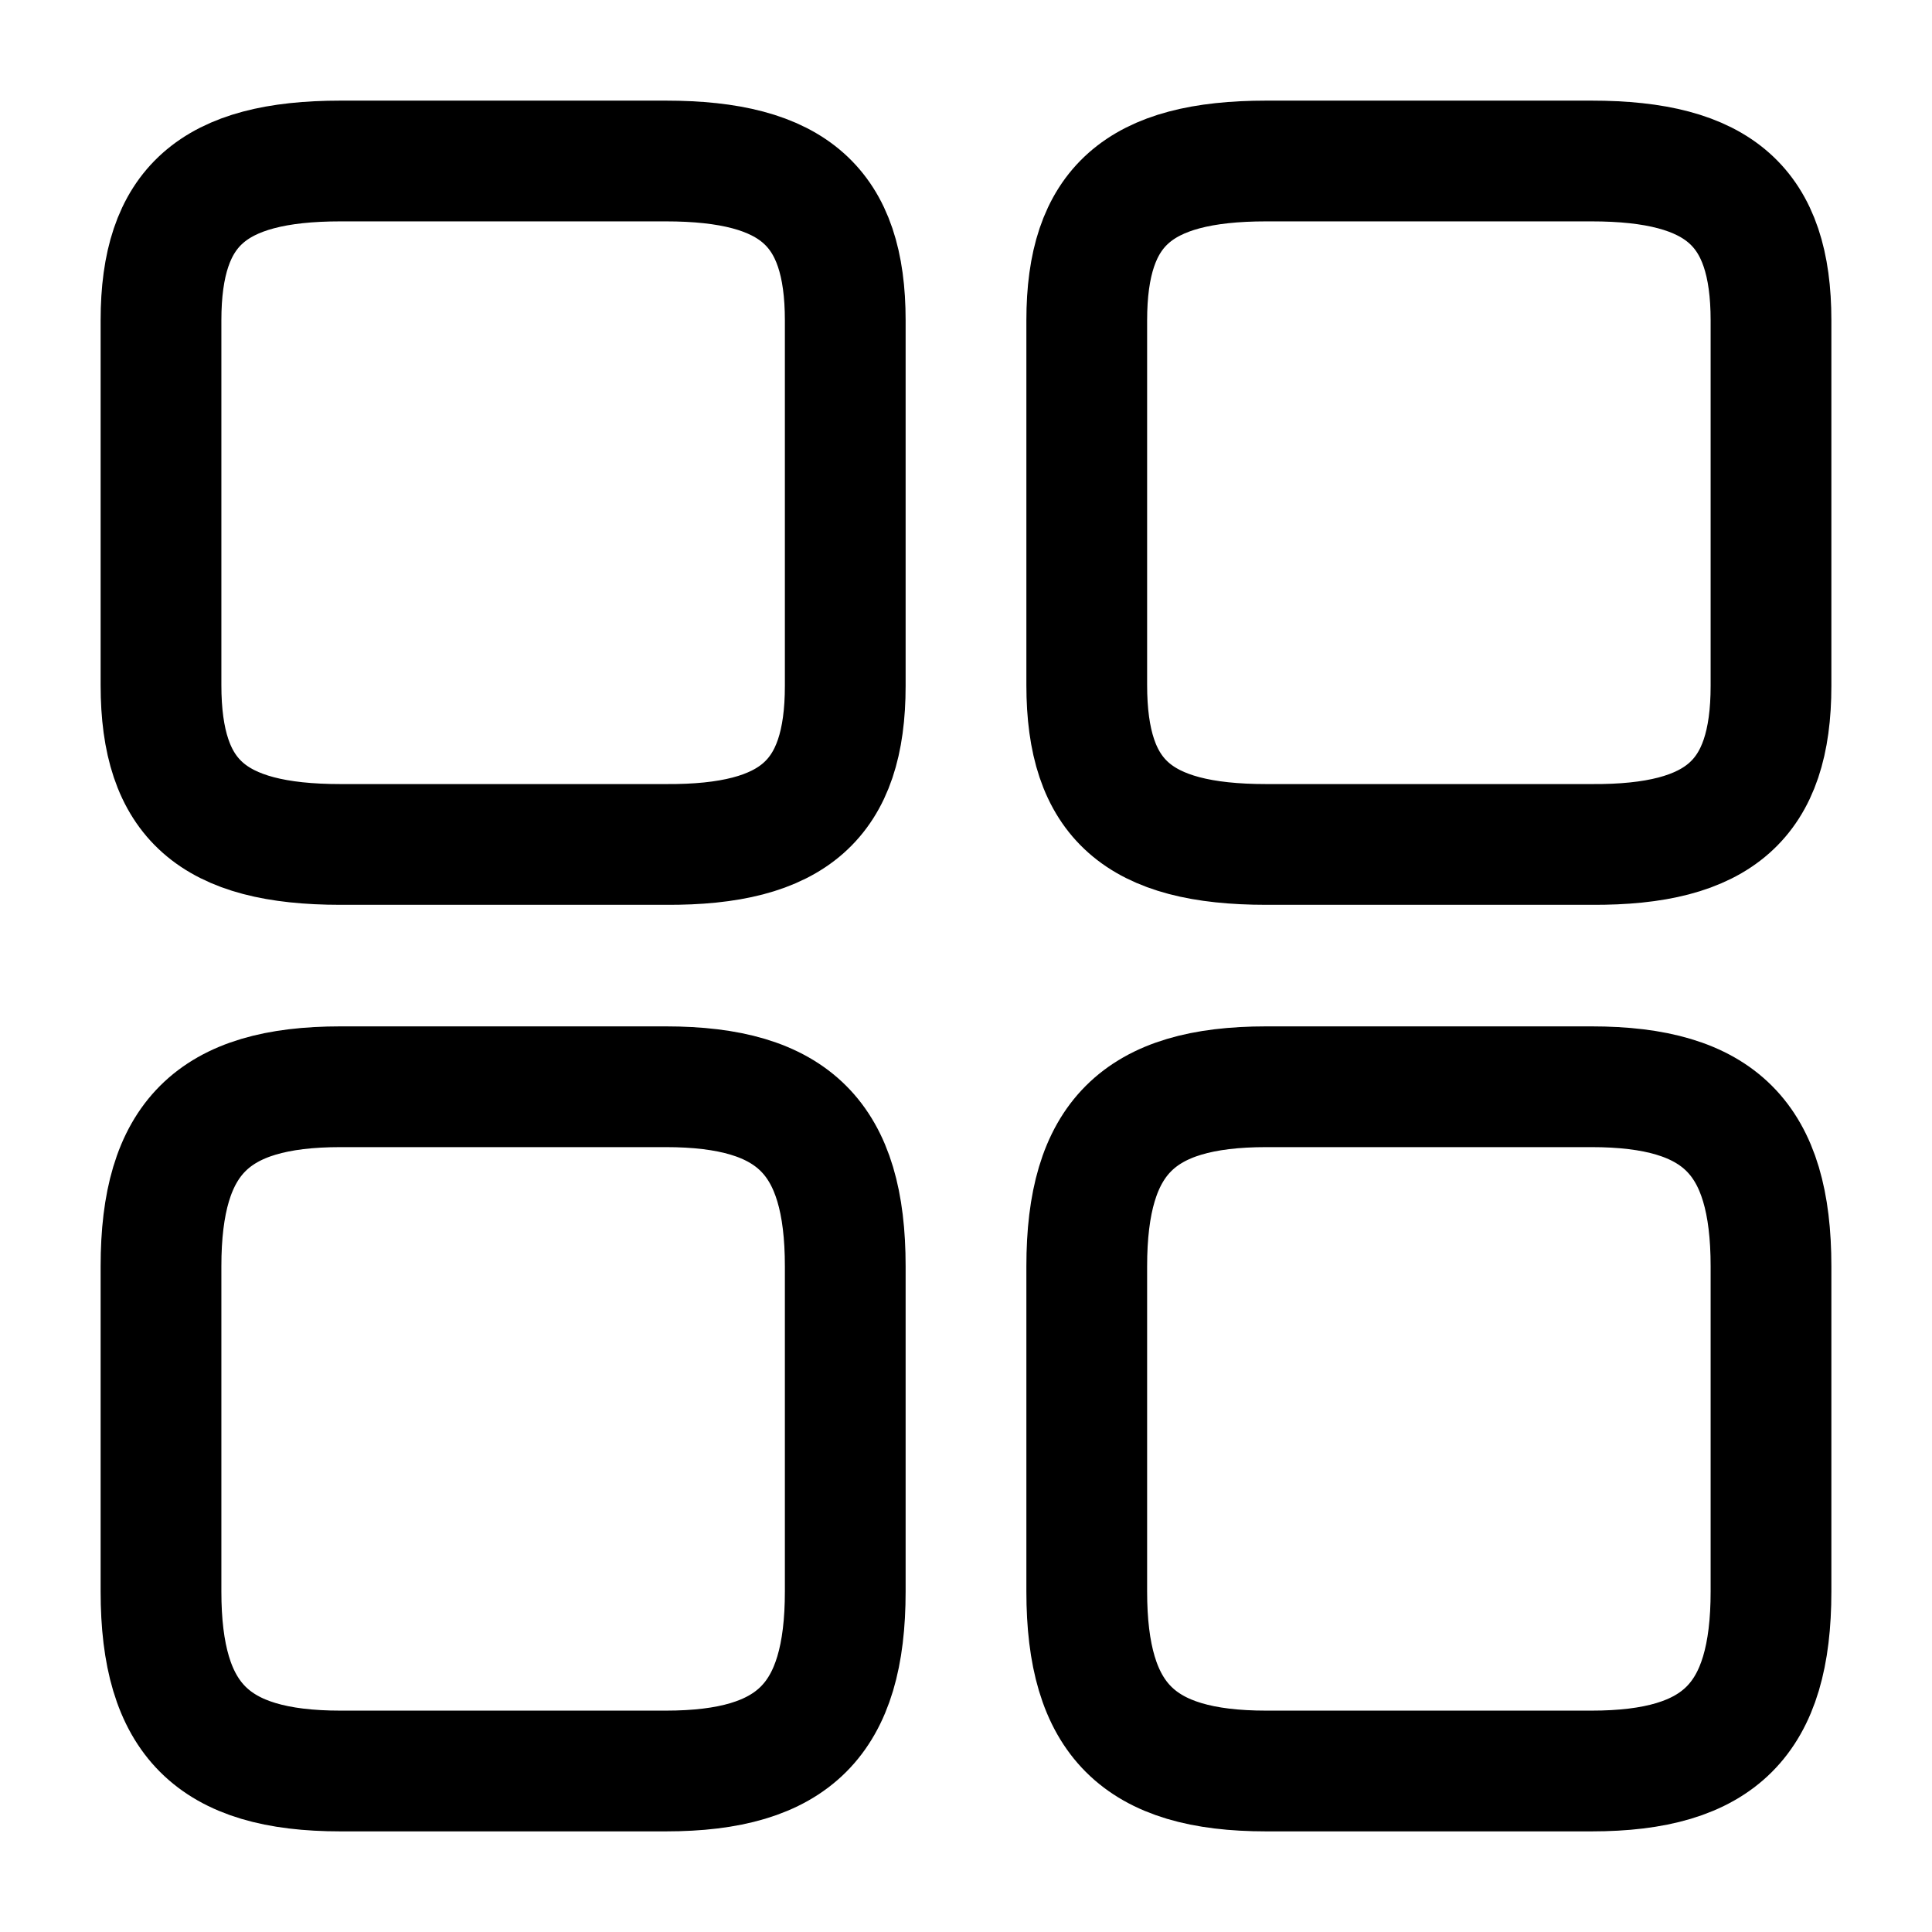
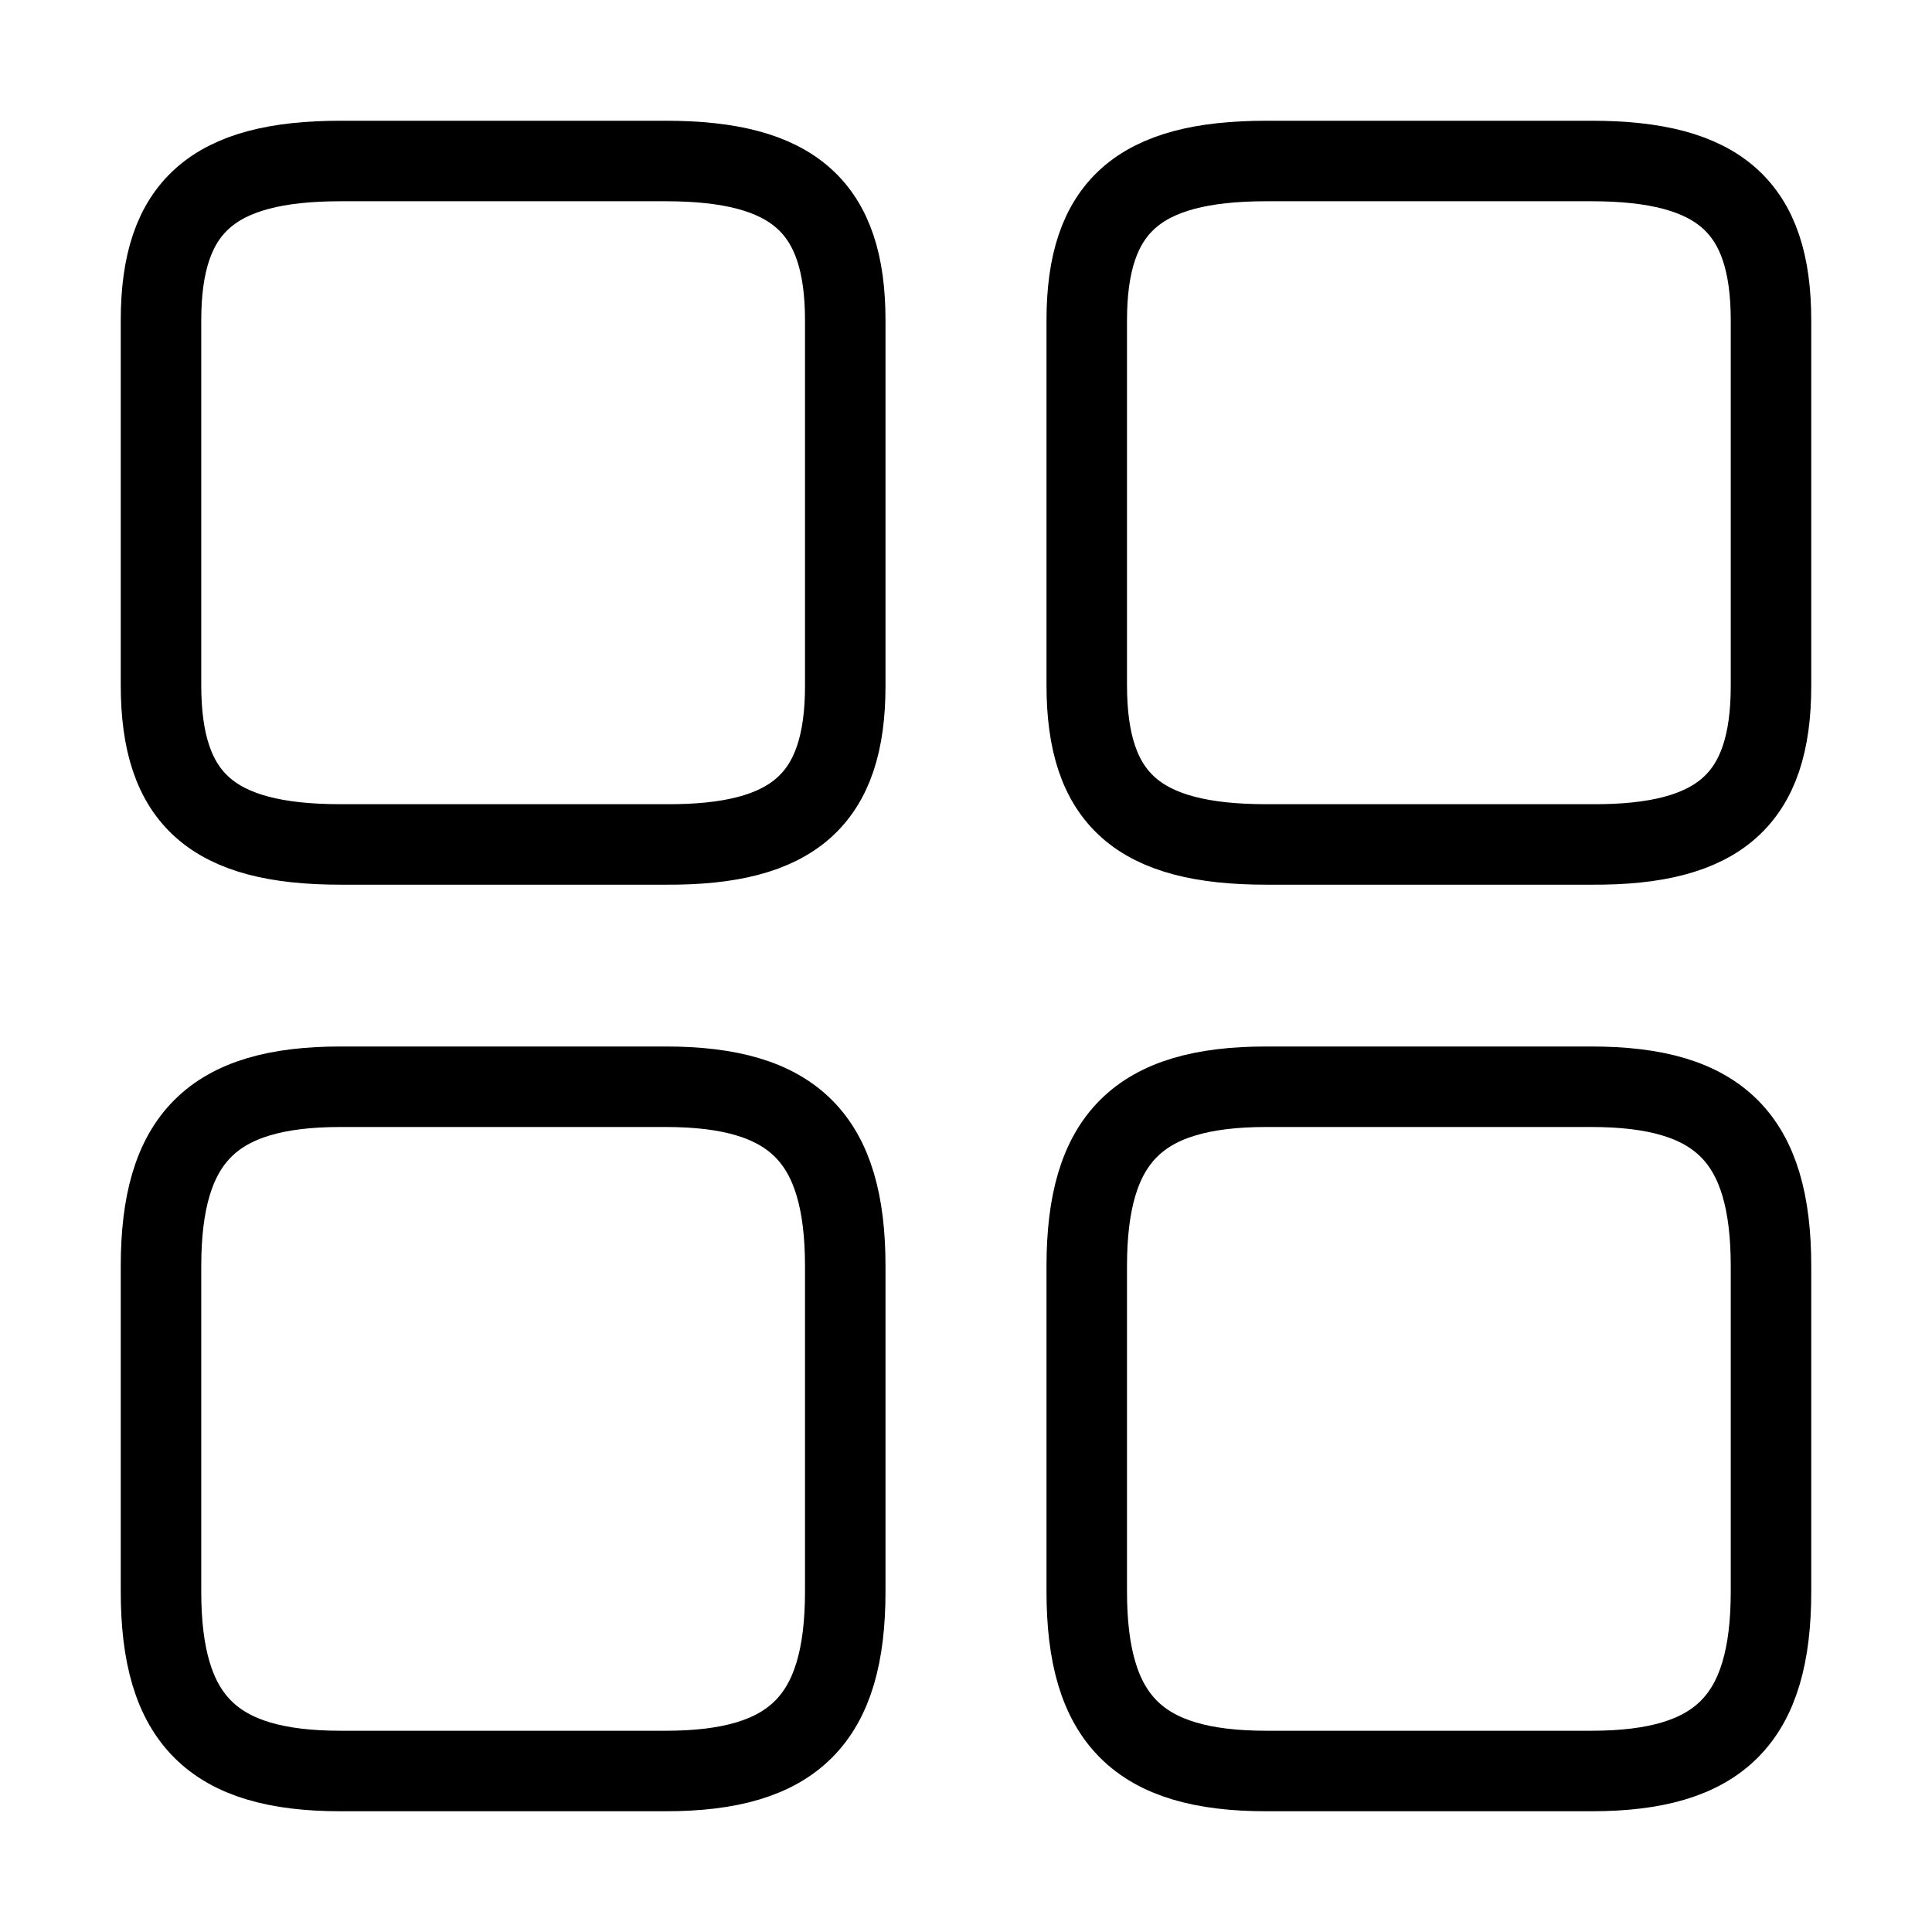
<svg xmlns="http://www.w3.org/2000/svg" width="24" height="24" viewBox="0 0 24 24" fill="none">
-   <path d="M22 3.98C22 2.57 21.36 2 19.77 2H15.73C14.14 2 13.5 2.57 13.5 3.98V8.51C13.5 9.93 14.14 10.49 15.73 10.49H19.77C21.36 10.5 22 9.93 22 8.52V3.98Z" stroke="black" stroke-width="1.5" stroke-linecap="round" stroke-linejoin="round" />
-   <path d="M22 15.73C22 14.14 21.36 13.5 19.77 13.5H15.73C14.14 13.5 13.5 14.14 13.5 15.73V19.77C13.5 21.36 14.14 22 15.73 22H19.77C21.36 22 22 21.36 22 19.77V15.73Z" stroke="black" stroke-width="1.5" stroke-linecap="round" stroke-linejoin="round" />
-   <path d="M10.5 3.98C10.5 2.57 9.86 2 8.27 2H4.23C2.64 2 2 2.57 2 3.98V8.51C2 9.93 2.64 10.49 4.23 10.49H8.27C9.86 10.5 10.5 9.93 10.5 8.52V3.98Z" stroke="black" stroke-width="1.5" stroke-linecap="round" stroke-linejoin="round" />
-   <path d="M10.5 15.73C10.5 14.14 9.86 13.5 8.27 13.5H4.23C2.64 13.5 2 14.14 2 15.73V19.77C2 21.36 2.64 22 4.23 22H8.27C9.86 22 10.5 21.36 10.5 19.77V15.73Z" stroke="black" stroke-width="1.5" stroke-linecap="round" stroke-linejoin="round" />
+   <path d="M22 3.98C22 2.57 21.36 2 19.77 2H15.73C14.14 2 13.5 2.57 13.5 3.98V8.51C13.5 9.93 14.14 10.49 15.73 10.49H19.77C21.36 10.5 22 9.93 22 8.52V3.98Z" stroke="black" strokeWidth="1.5" strokeLinecap="round" strokeLinejoin="round" />
+   <path d="M22 15.73C22 14.14 21.36 13.5 19.77 13.5H15.73C14.14 13.5 13.5 14.14 13.5 15.73V19.77C13.5 21.36 14.14 22 15.73 22H19.77C21.36 22 22 21.36 22 19.77V15.73Z" stroke="black" strokeWidth="1.5" strokeLinecap="round" strokeLinejoin="round" />
+   <path d="M10.5 3.98C10.5 2.57 9.86 2 8.27 2H4.23C2.64 2 2 2.57 2 3.98V8.51C2 9.93 2.64 10.49 4.23 10.49H8.27C9.86 10.5 10.5 9.93 10.5 8.52V3.98Z" stroke="black" strokeWidth="1.5" strokeLinecap="round" strokeLinejoin="round" />
+   <path d="M10.5 15.73C10.5 14.14 9.86 13.5 8.27 13.5H4.23C2.64 13.5 2 14.14 2 15.73V19.77C2 21.36 2.64 22 4.23 22H8.27C9.86 22 10.5 21.36 10.5 19.77V15.73Z" stroke="black" strokeWidth="1.5" strokeLinecap="round" strokeLinejoin="round" />
</svg>
